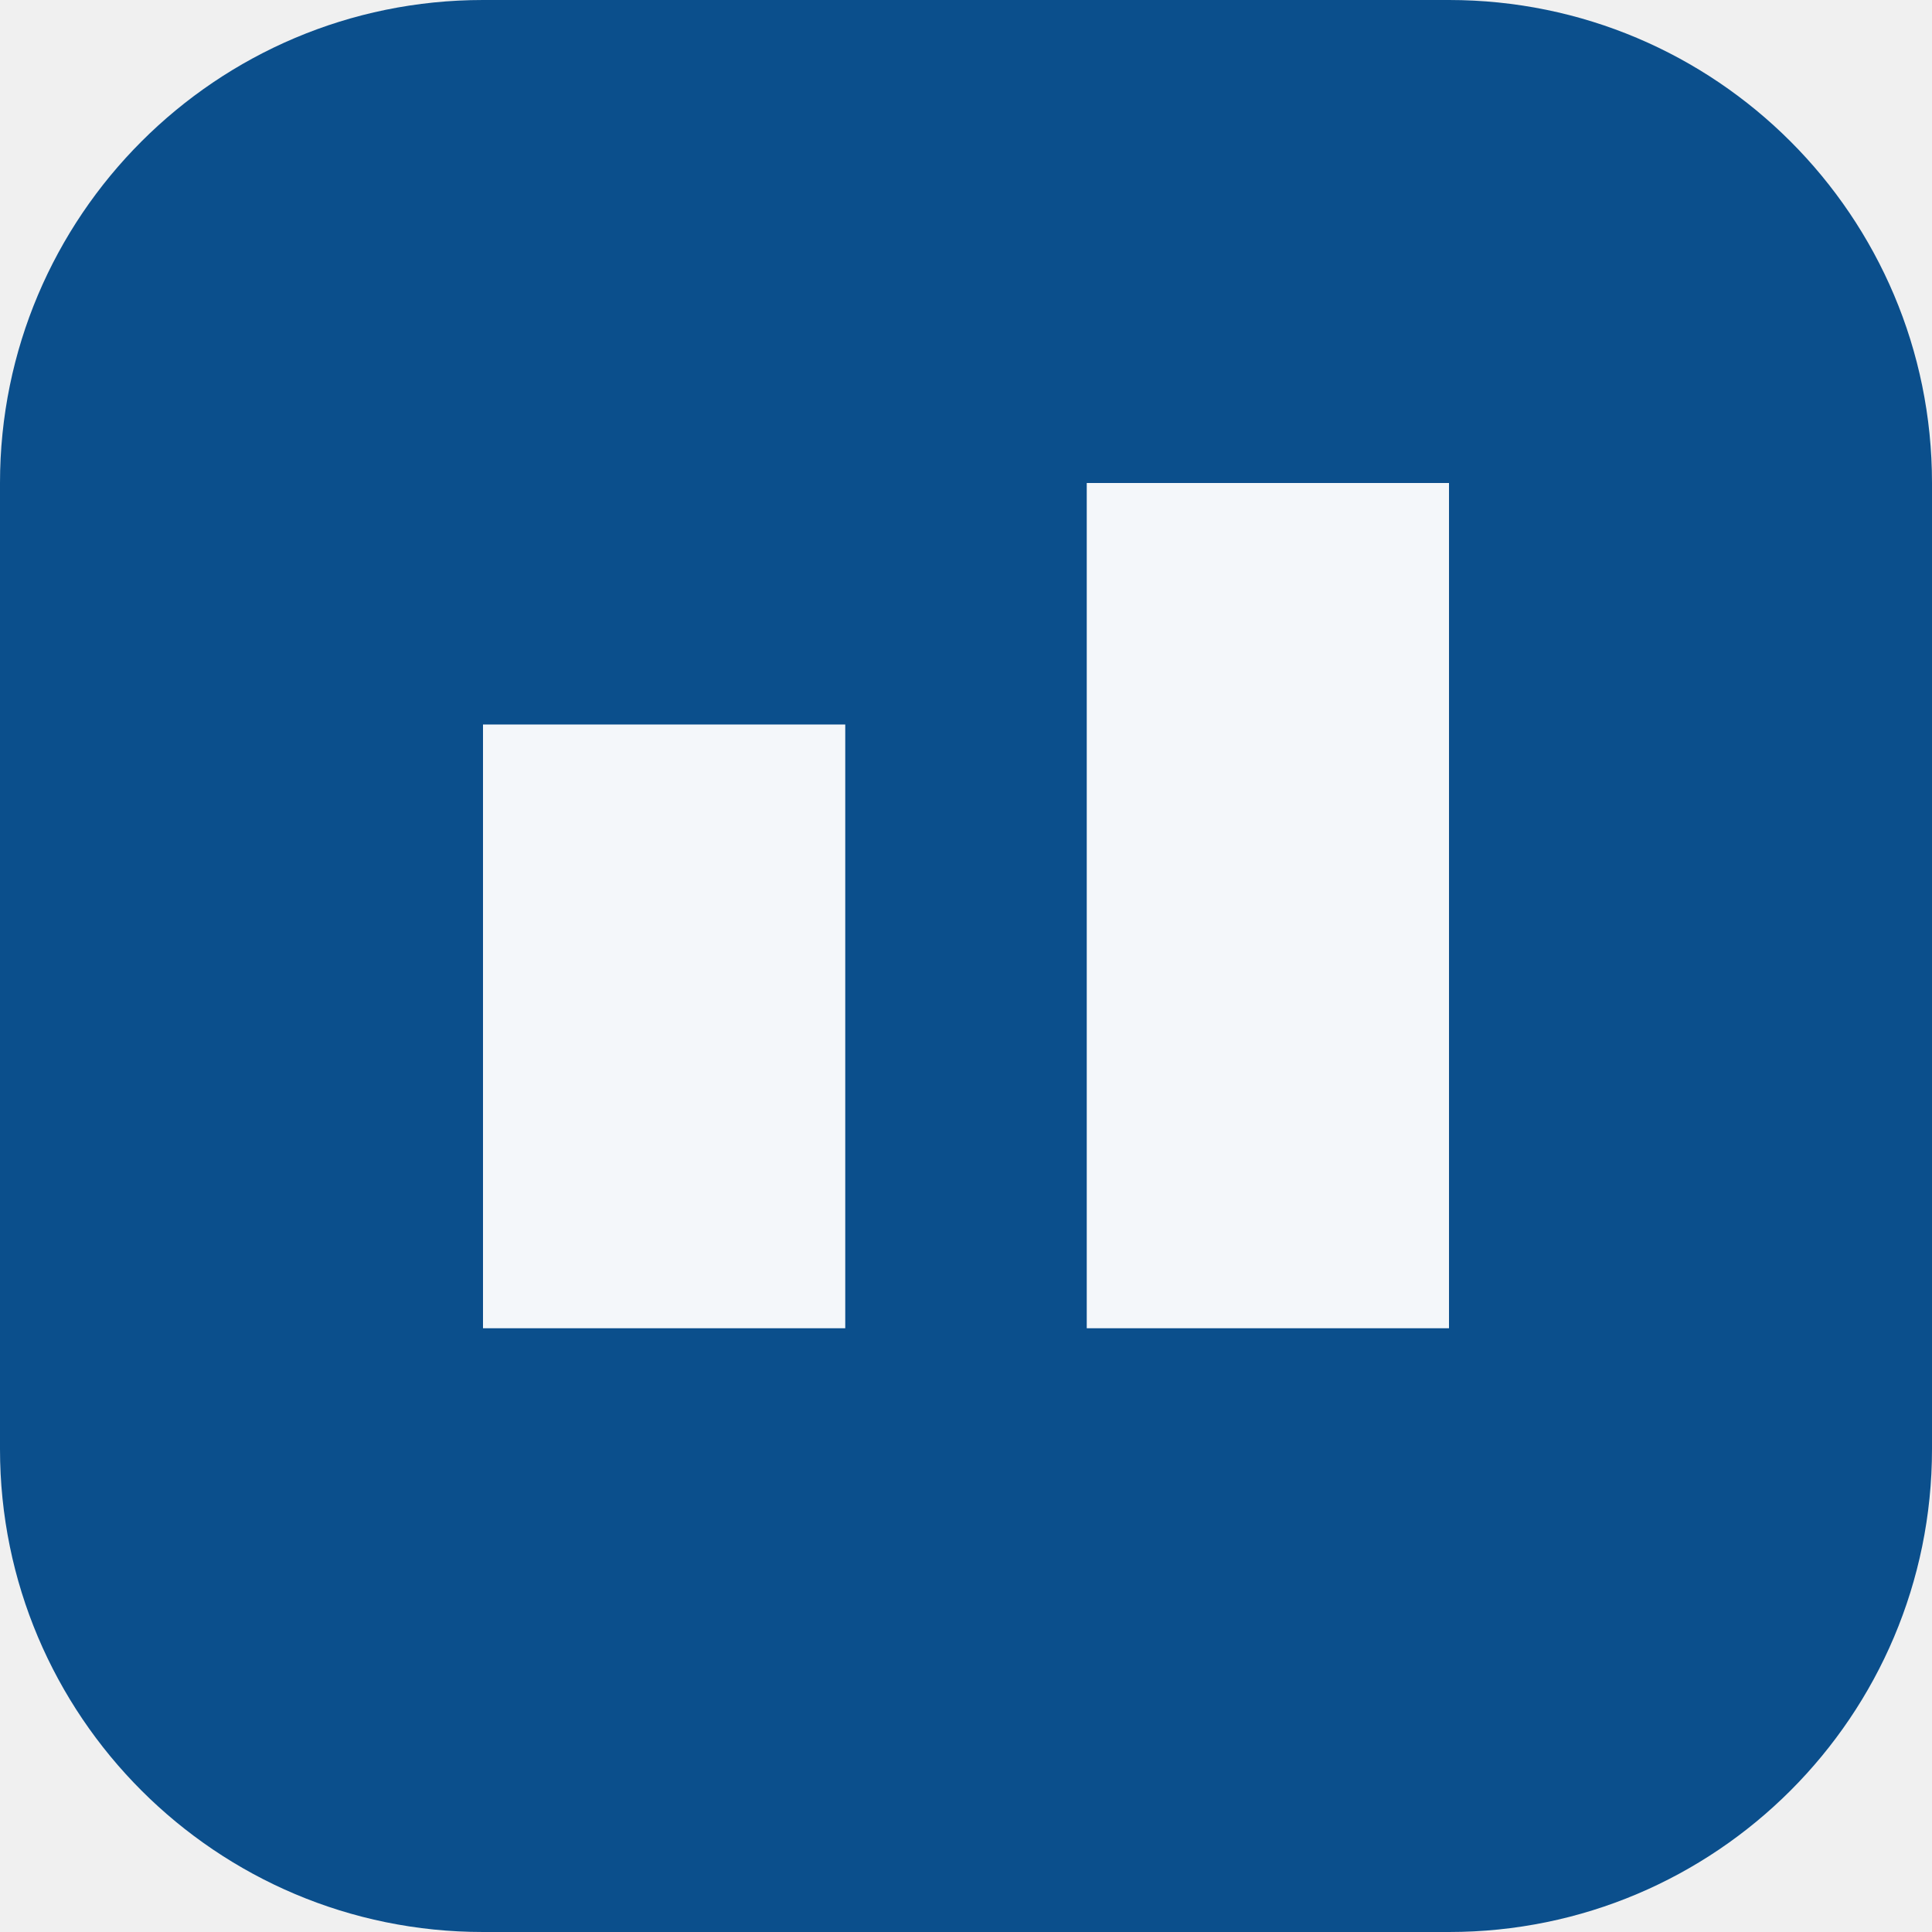
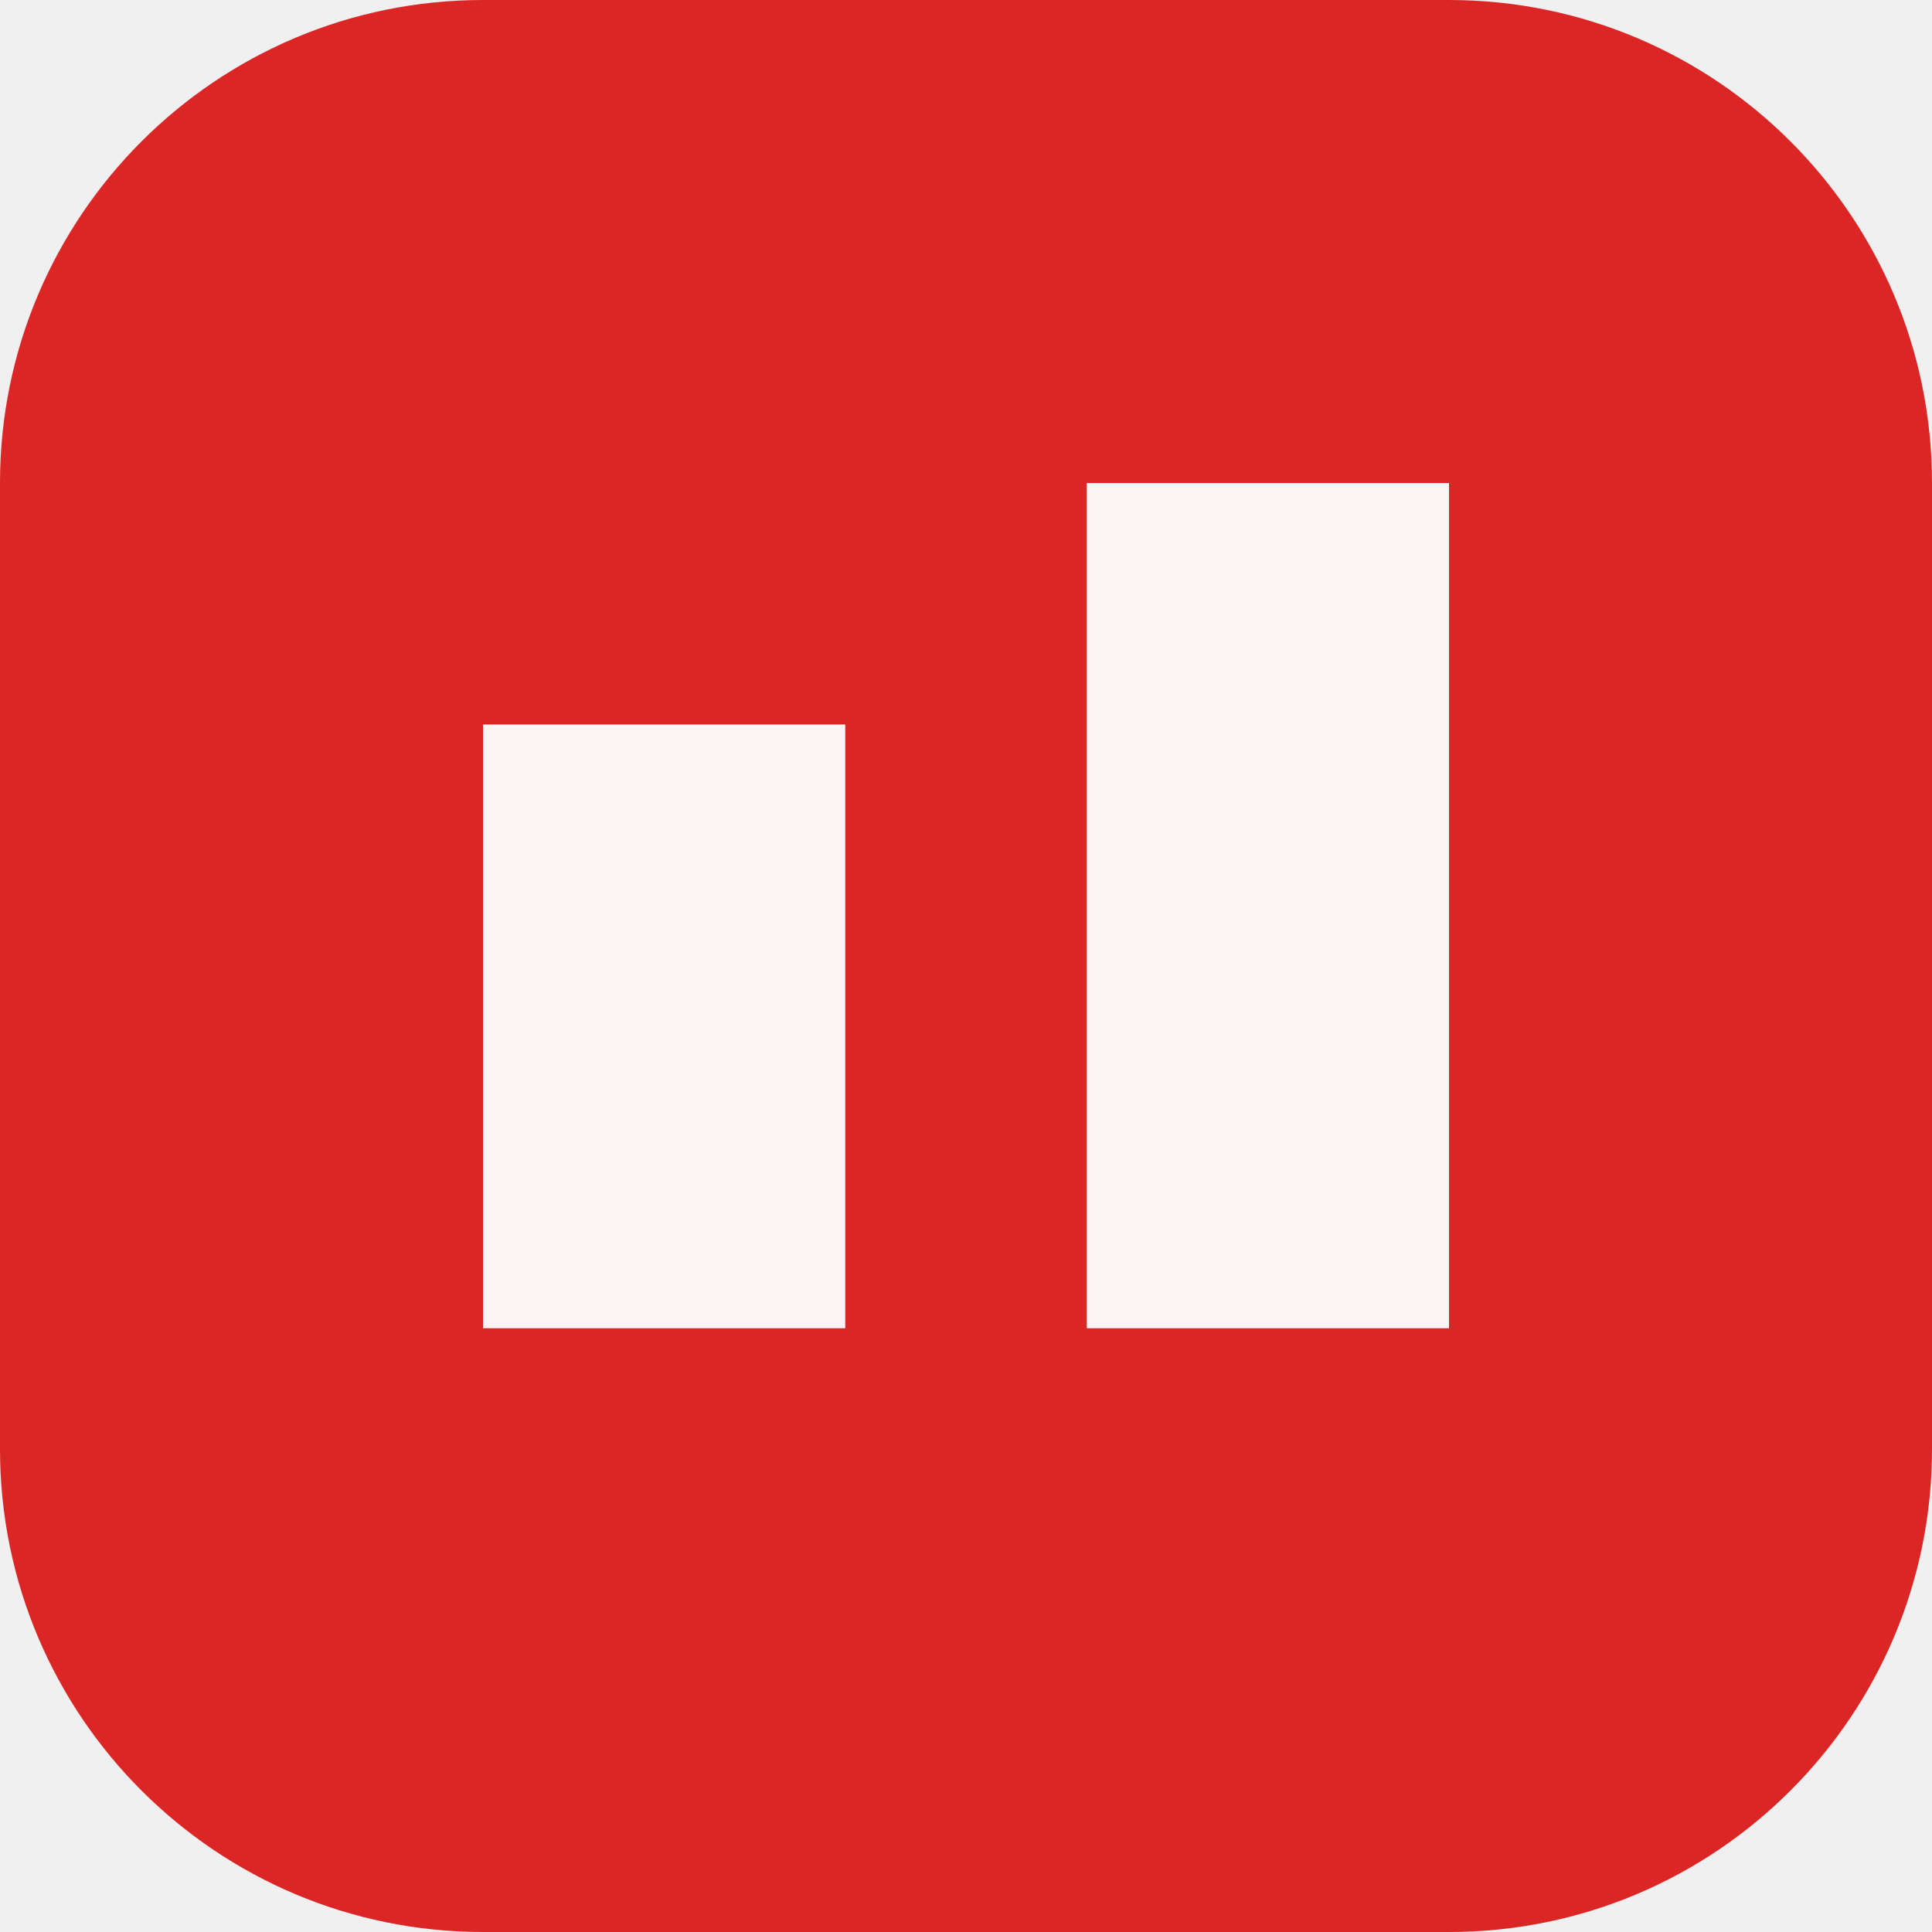
<svg xmlns="http://www.w3.org/2000/svg" viewBox="0 0 32 32" fill="none" aria-hidden="true">
-   <rect width="32" height="32" rx="8" fill="#0B4F8C" />
+   <rect width="32" height="32" rx="8" fill="#DC2626" />
  <path d="M8 12h6v10H8V12zm10-4h6v14h-6V8z" fill="#fff" fill-opacity="0.95" />
</svg>
